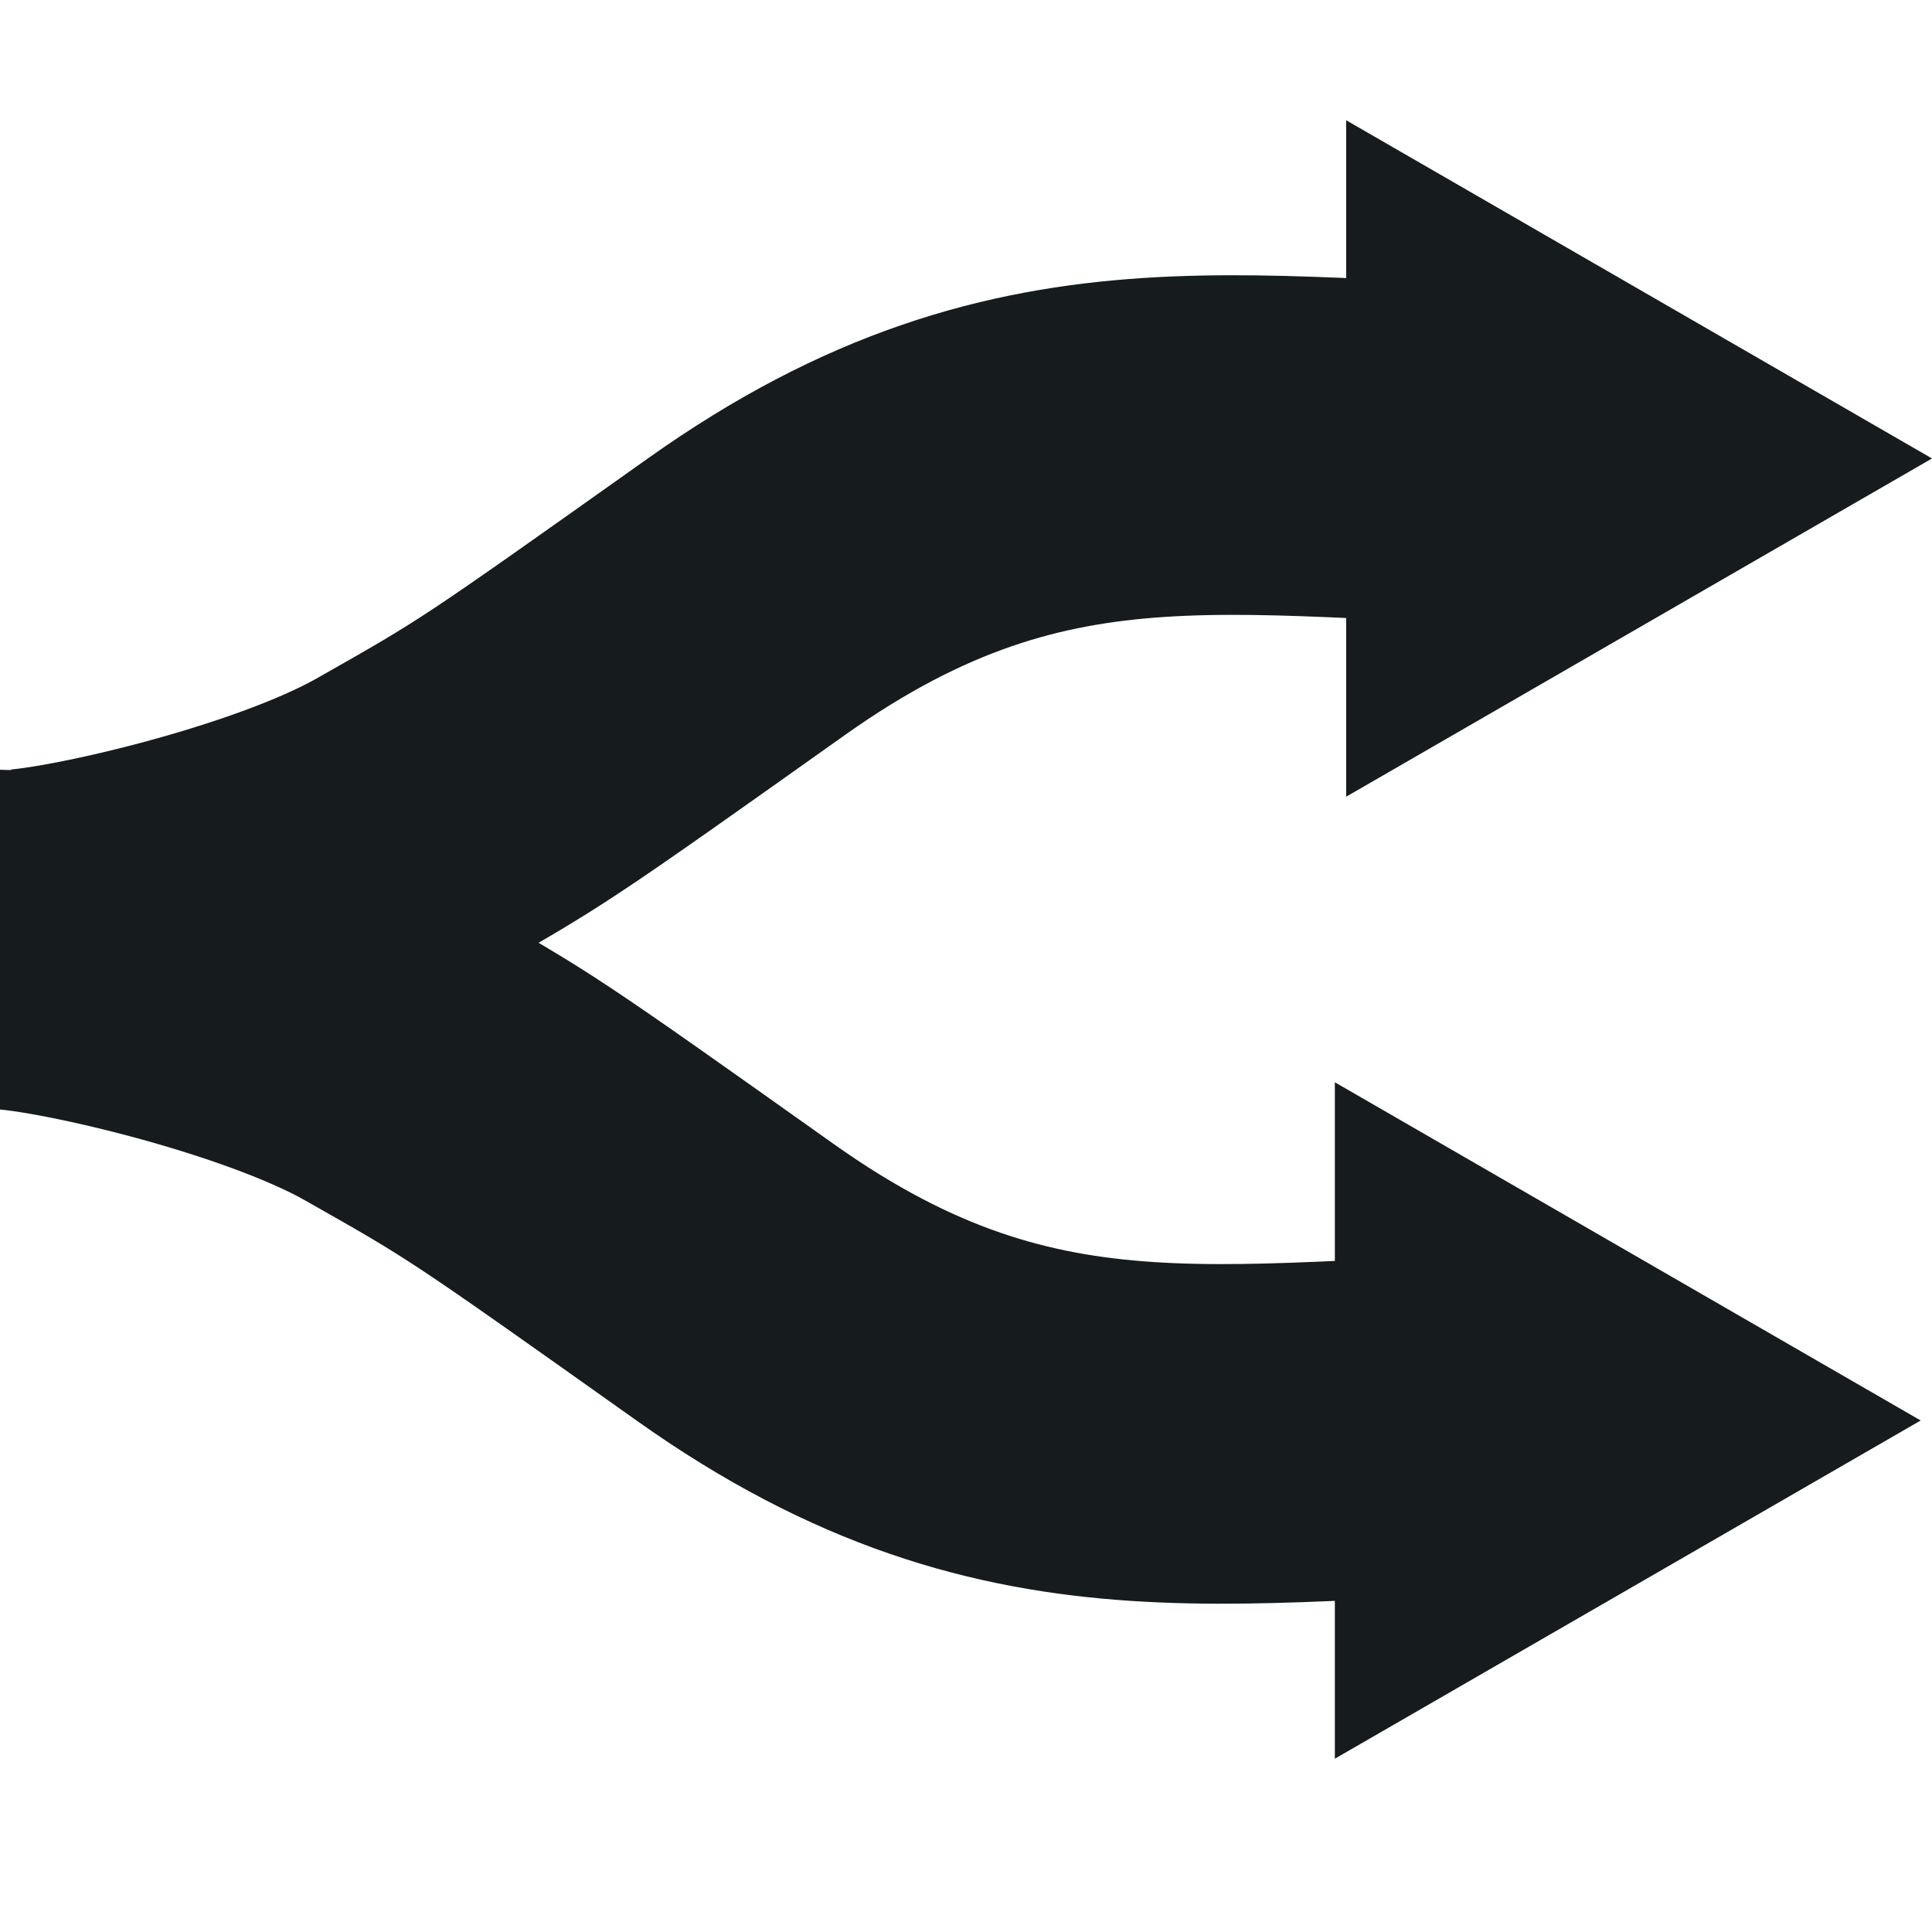
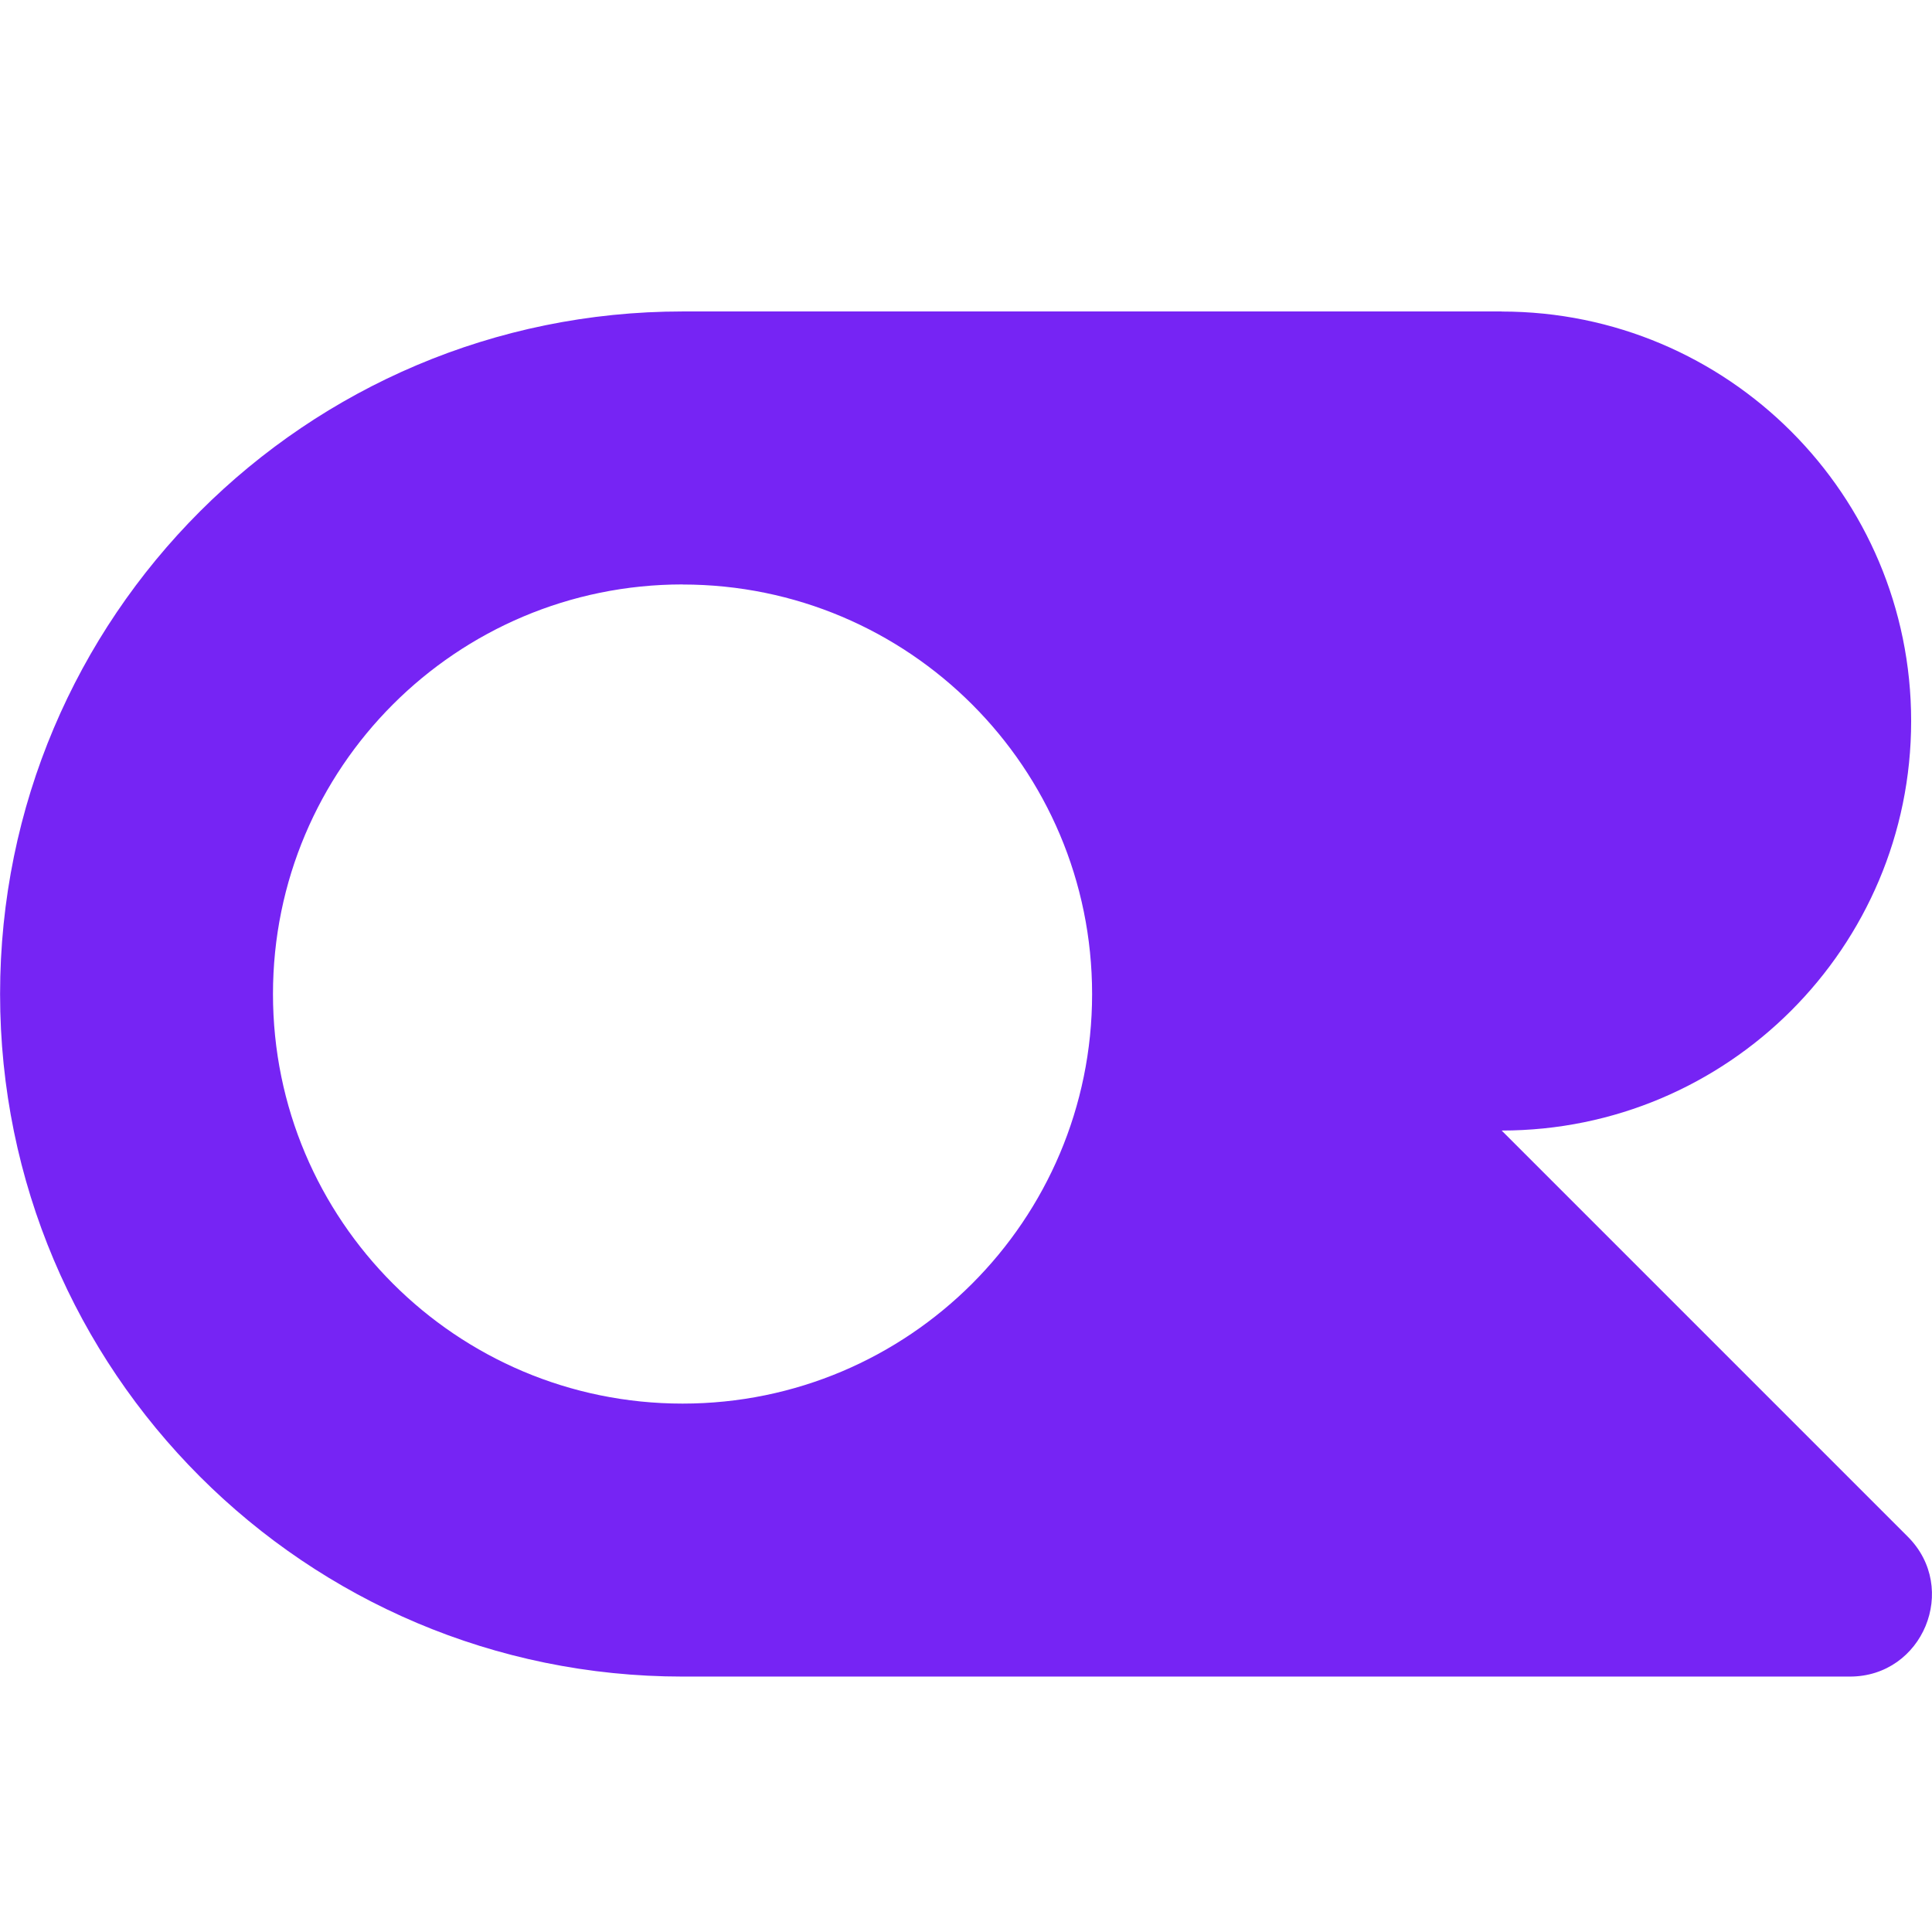
- <svg xmlns="http://www.w3.org/2000/svg" width="100%" height="100%" viewBox="0 0 512 512" fill="#161b1d" stroke="#161b1d" role="img" aria-label="Logo">
-   <path d="M3 248.945C18 248.945 76 236 106 219C136 202 136 202 198 158C276.497 102.293 332 120.945 423 120.945" stroke-width="90" fill="none" />
-   <path d="M511 121.5L357.25 210.268L357.25 32.732L511 121.5Z" />
-   <path d="M0 249C15 249 73 261.945 103 278.945C133 295.945 133 295.945 195 339.945C273.497 395.652 329 377 420 377" stroke-width="90" fill="none" />
-   <path d="M508 376.445L354.25 287.678L354.25 465.213L508 376.445Z" />
+ <svg xmlns="http://www.w3.org/2000/svg" height="1em" viewBox="0 0 24 24" width="1em">
+   <path d="m18.654 3.87a5.087 5.087 0 1 1 0 10.174l5.046 5.046c.64.641.187 1.737-.72 1.737h-14.5a8.479 8.479 0 0 1 0-16.958h10.175zm-10.175 3.39a5.087 5.087 0 1 0 0 10.176 5.087 5.087 0 0 0 0-10.175z" fill="#7624f4" />
</svg>
